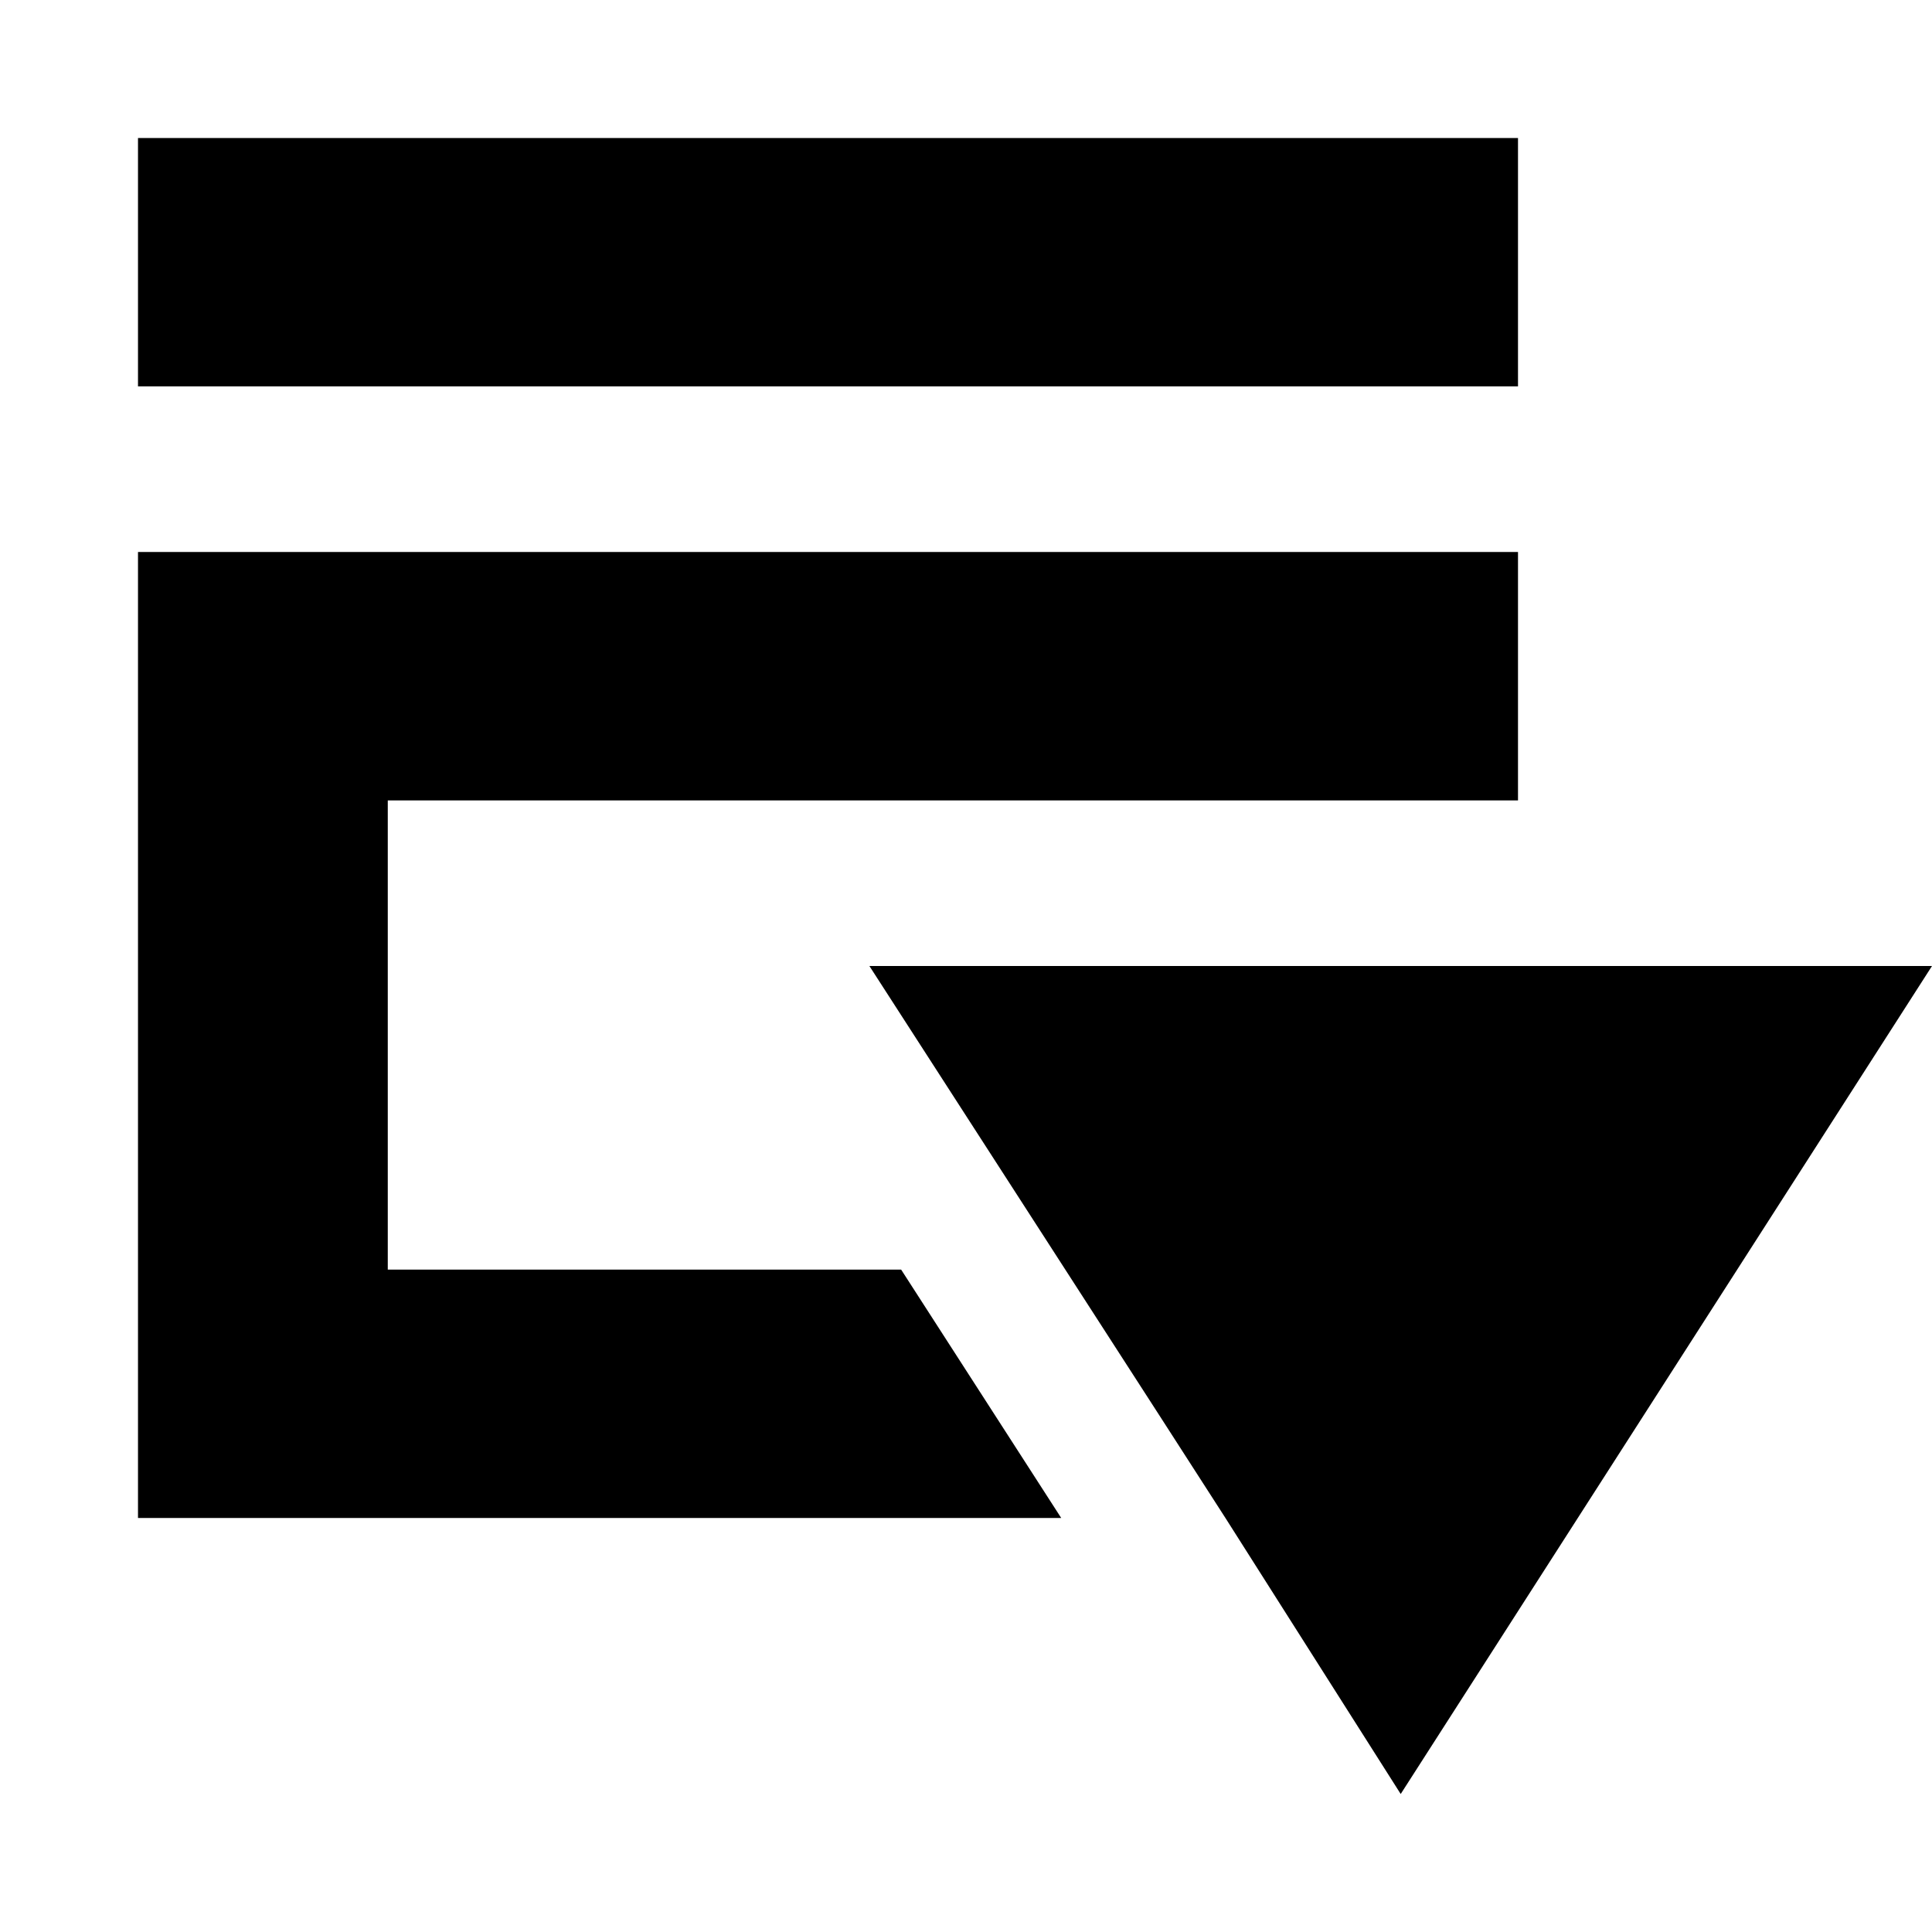
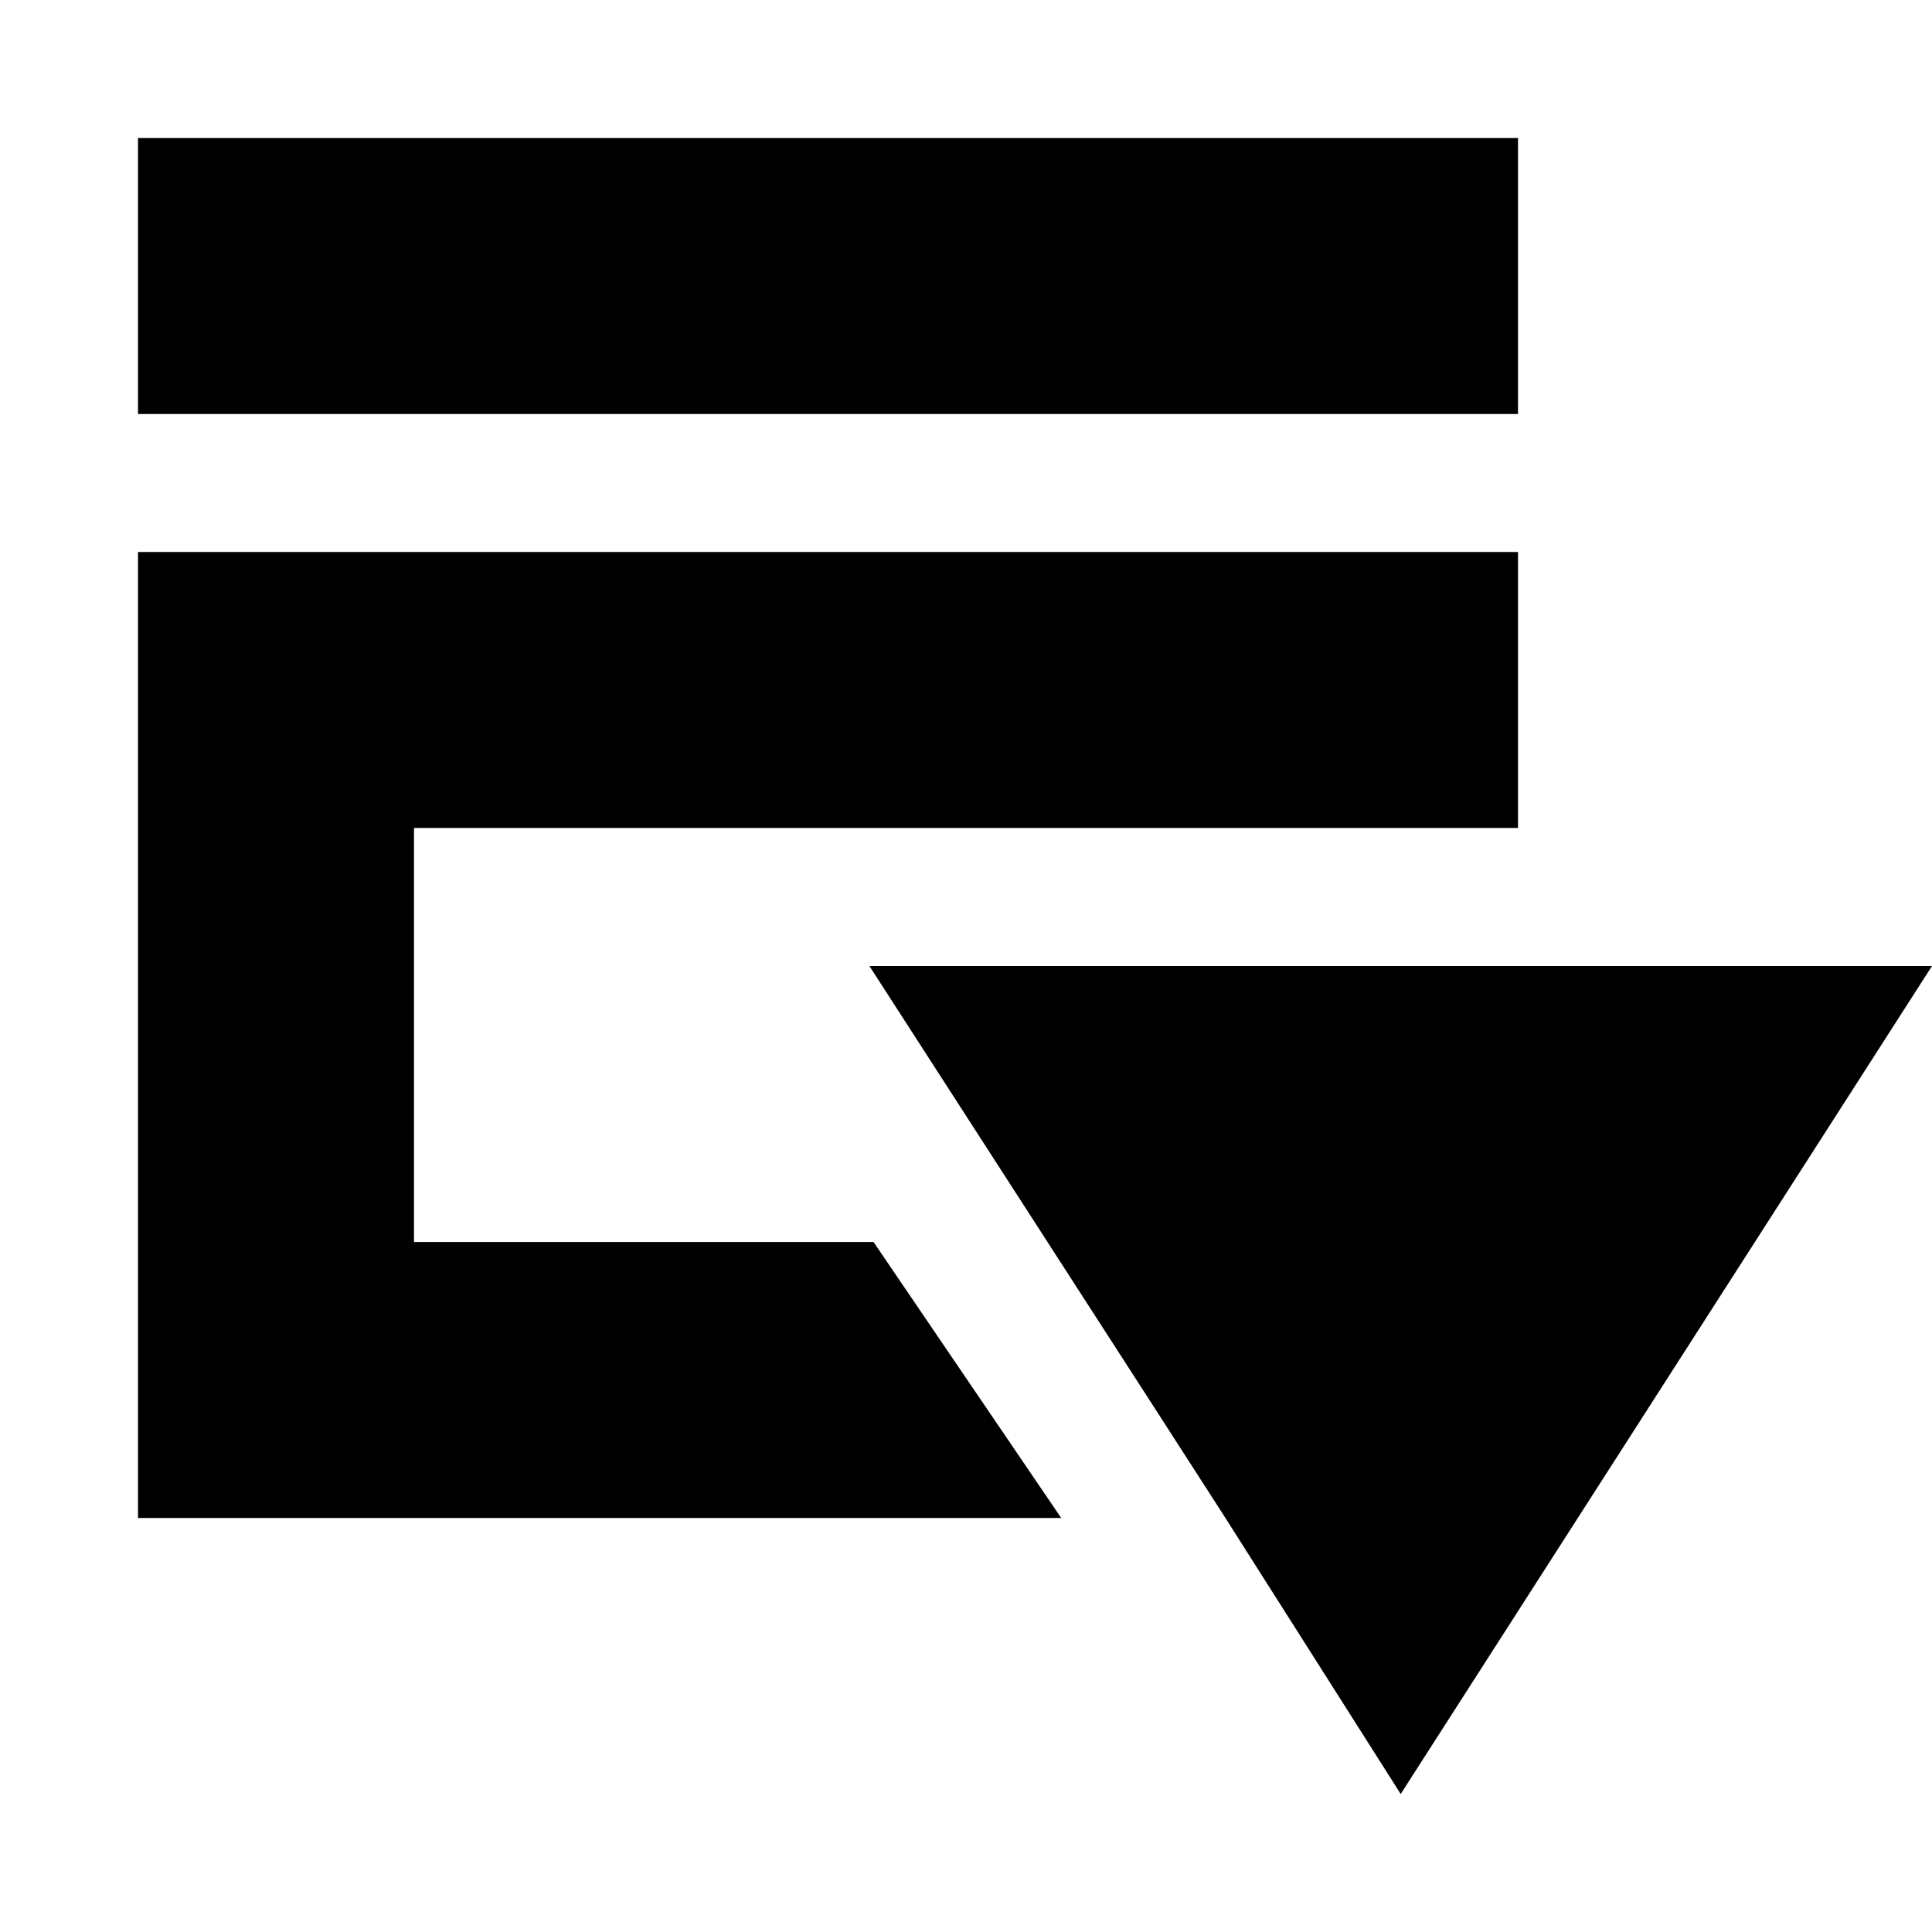
<svg xmlns="http://www.w3.org/2000/svg" width="14" height="14" viewBox="0 0 14 14">
  <g id="Layer_1" data-name="Layer 1">
-     <path d="M11,1H1V2.8H11ZM2.81,9.2V5.8H11V4H1v7H7.69L6.53,9.2ZM6.3,7l2.11,3.27.47.73,1.27,2L14,7Z" />
+     <path d="M11,1H1V3H11ZM3,9V6h8V4H1v7H7.69L6.33,9ZM6.3,7l2.11,3.27.47.73,1.27,2L14,7Z" />
  </g>
</svg>
